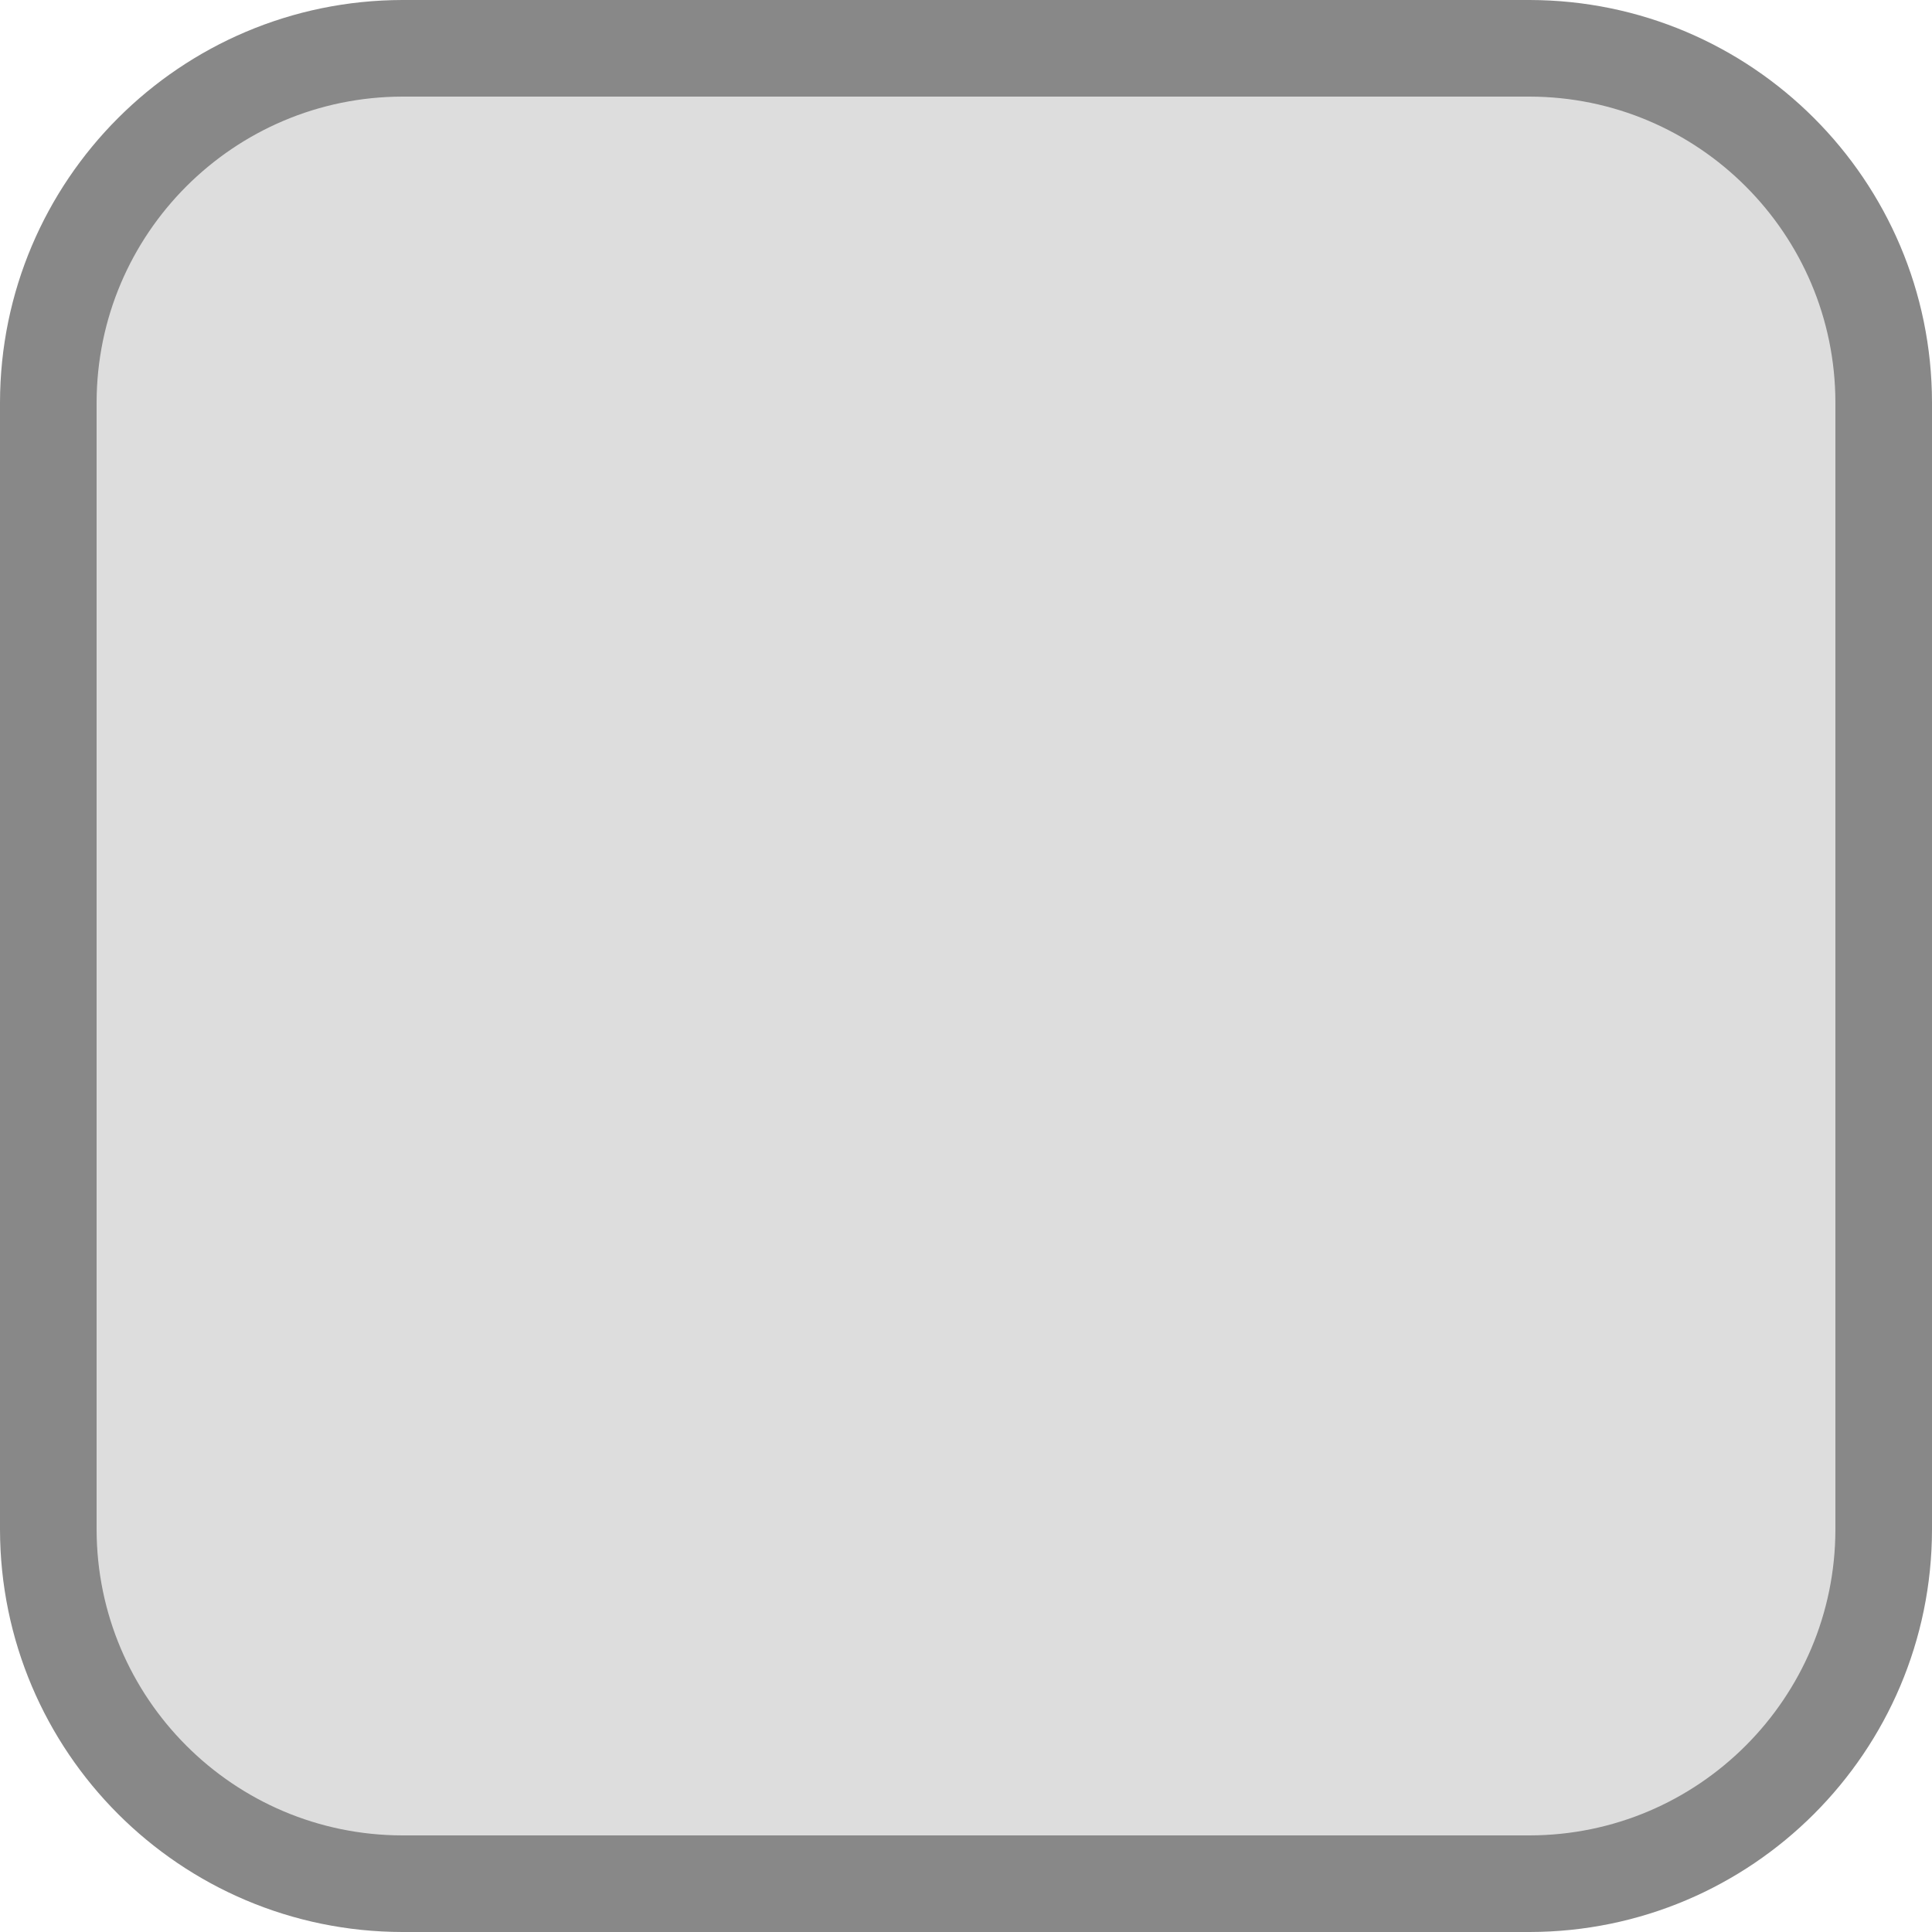
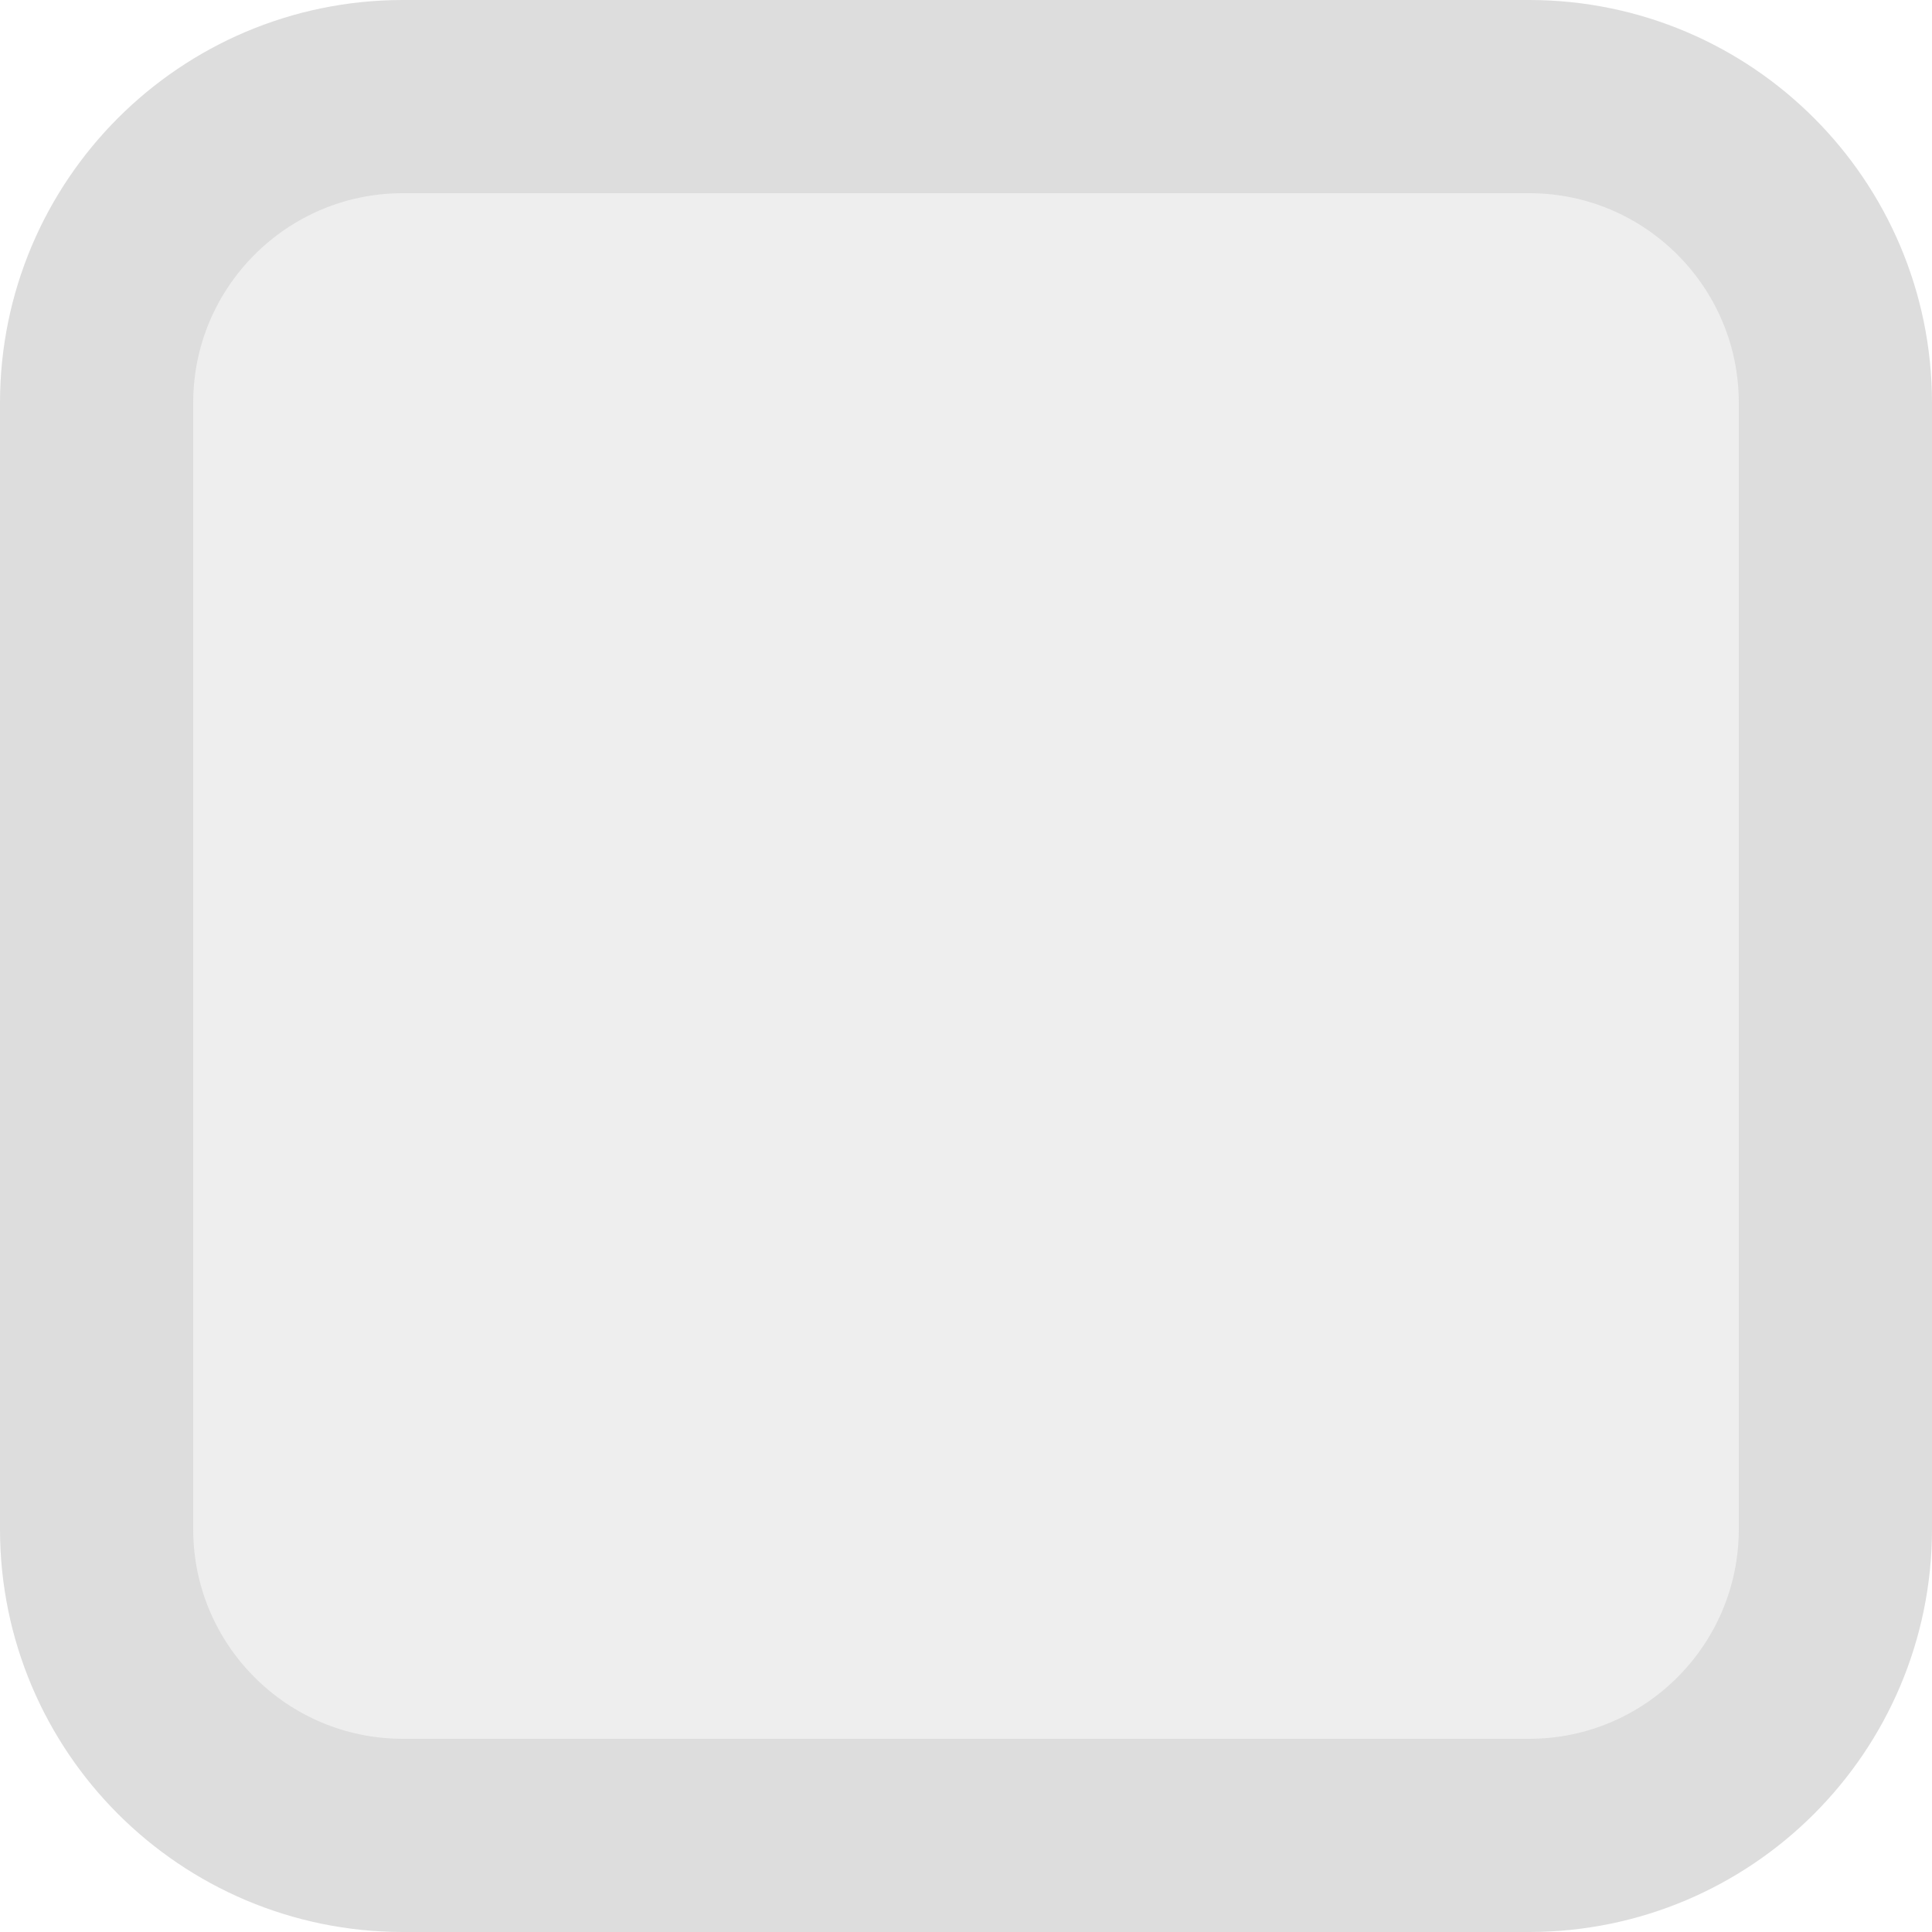
<svg xmlns="http://www.w3.org/2000/svg" width="20" height="20" viewBox="0 0 20 20" fill="none">
-   <g id="active=disabled, size=regular_20">
-     <path id="checkbox_disabled_medium" d="M4.167 0.5H15.833C17.857 0.503 19.498 2.143 19.5 4.167V15.833C19.498 17.857 17.857 19.498 15.833 19.5H4.167C2.143 19.498 0.503 17.857 0.5 15.833V4.167C0.503 2.143 2.143 0.503 4.167 0.5Z" fill="#DDDDDD" stroke="#888888" />
+   <g id="active=disabled">
+     <path id="checkbox_disabled_medium" d="M4.167 1H15.833C17.581 1.002 18.998 2.419 19 4.168V15.832C18.998 17.581 17.581 18.998 15.832 19H4.168C2.419 18.998 1.002 17.581 1 15.833V4.167C1.002 2.419 2.419 1.002 4.167 1Z" fill="#EEEEEE" stroke="#DDDDDD" stroke-width="2" />
  </g>
</svg>
